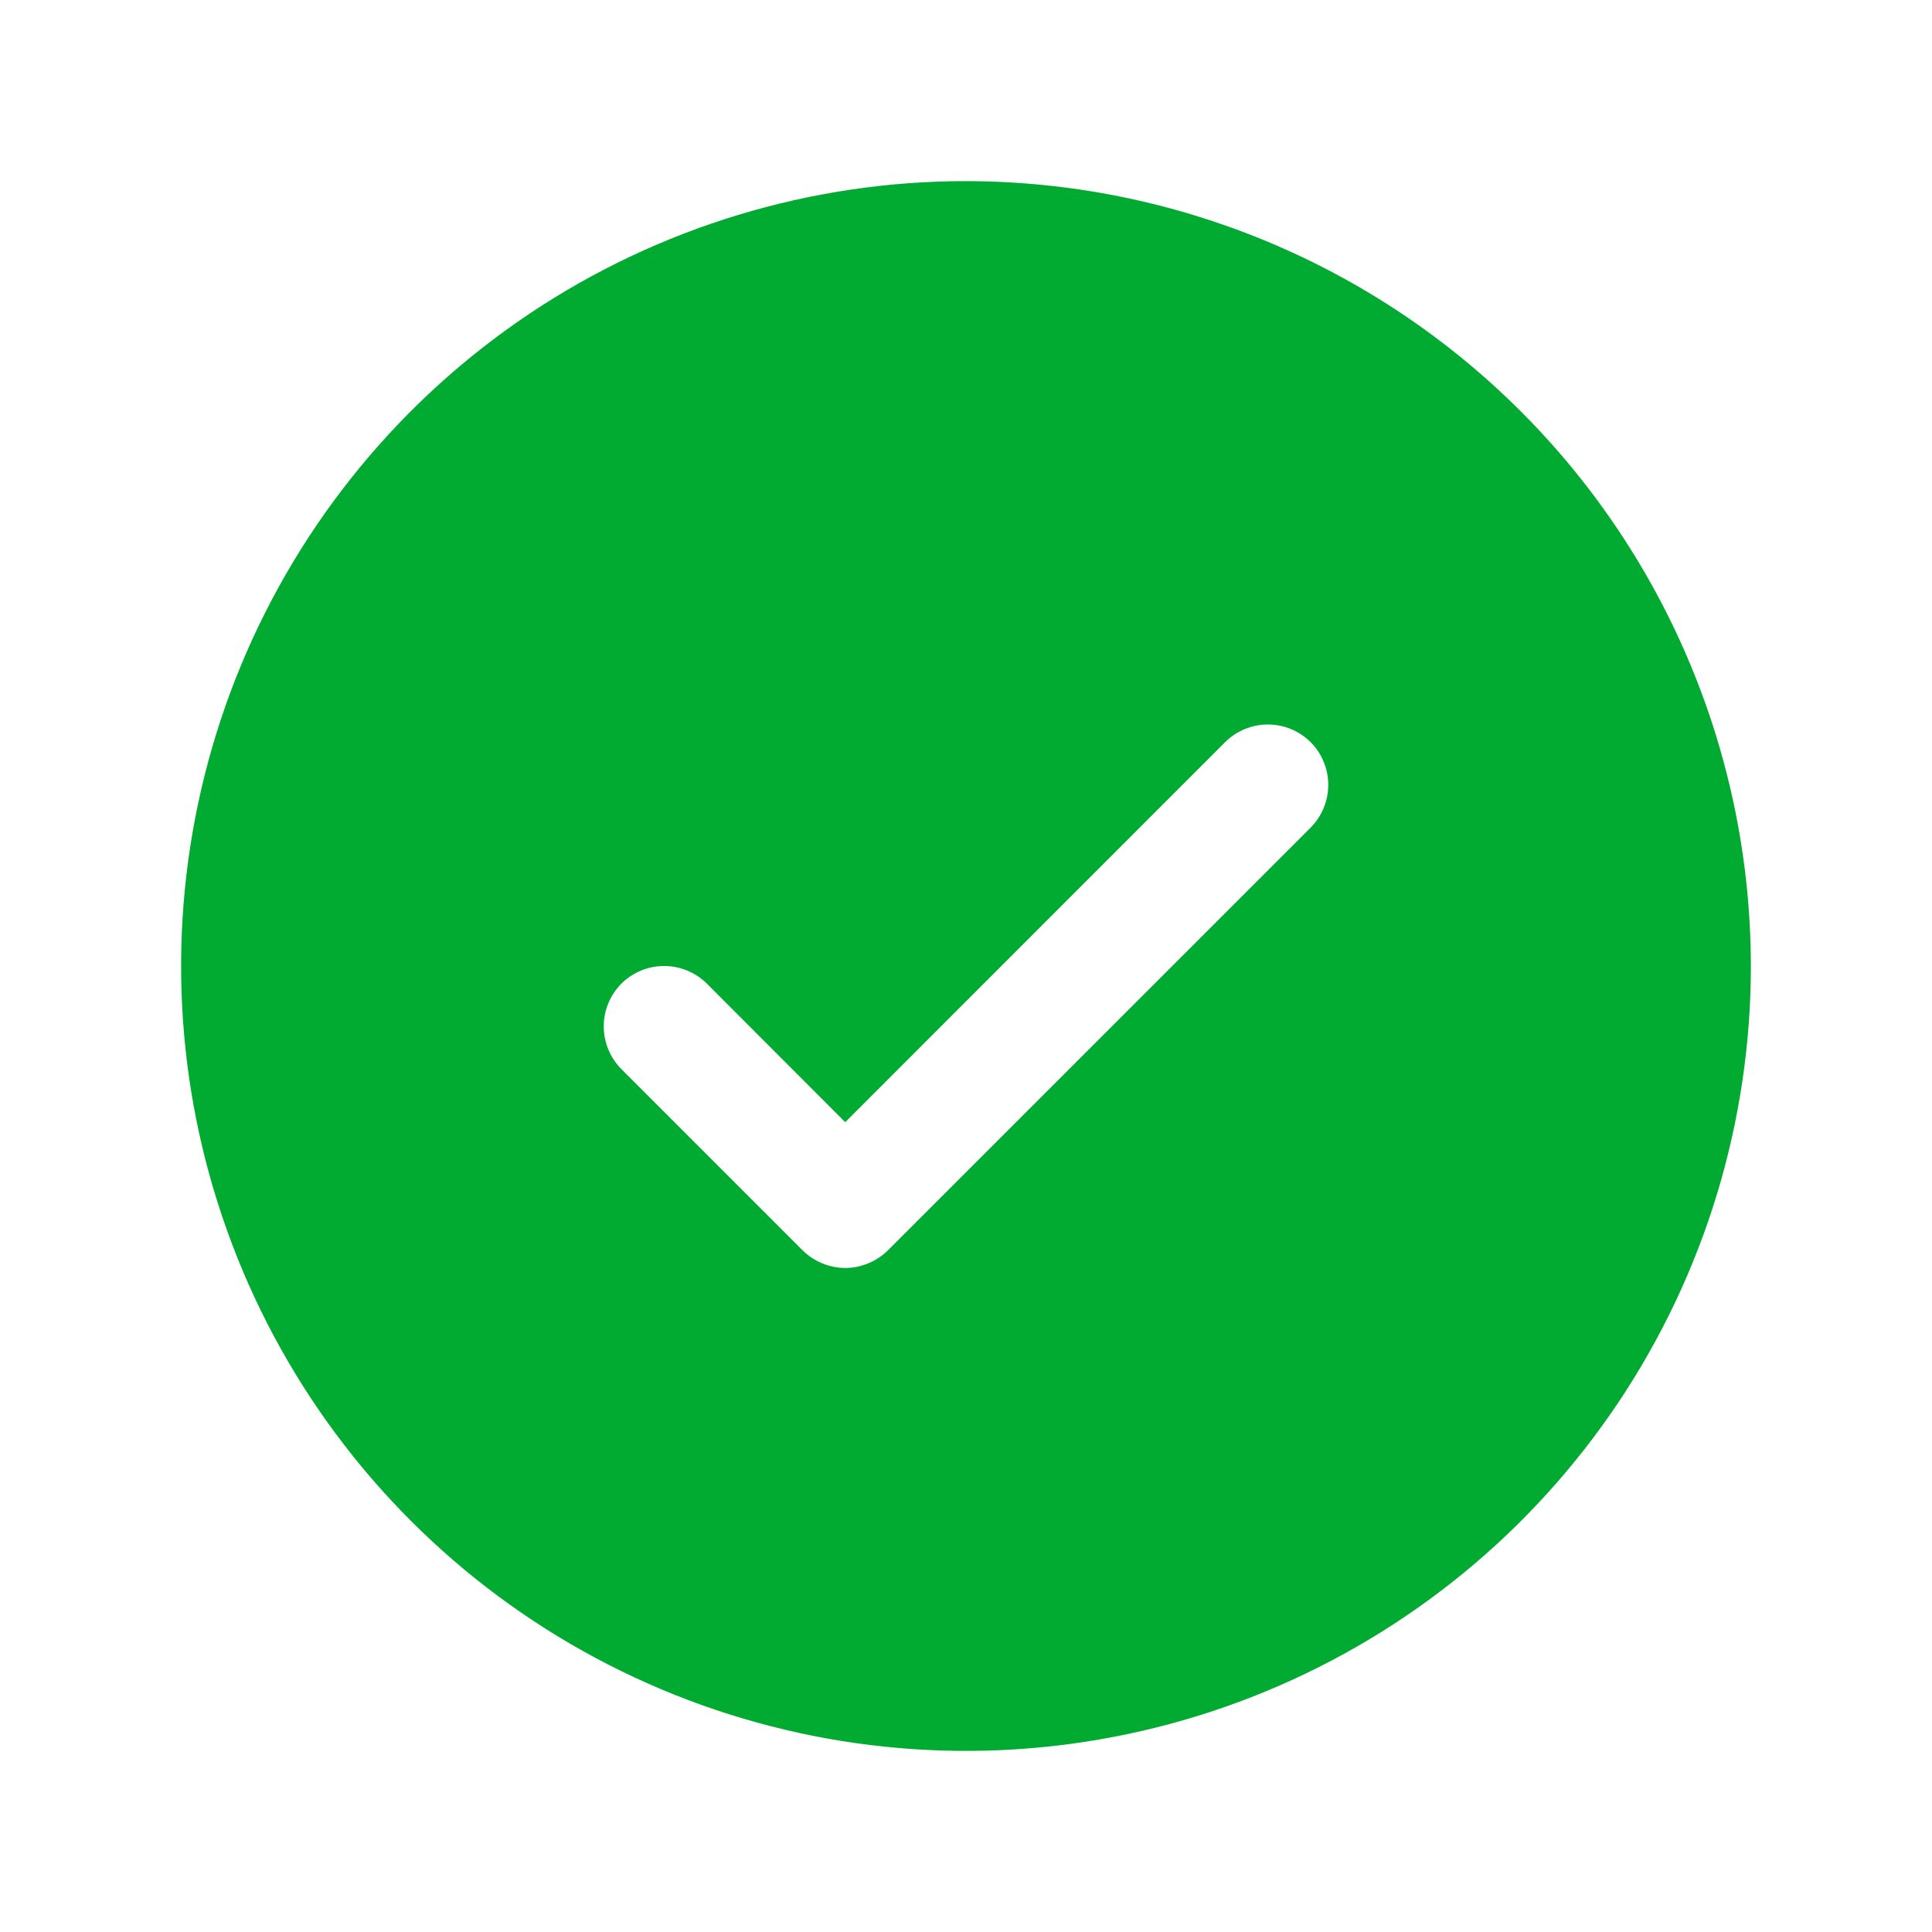
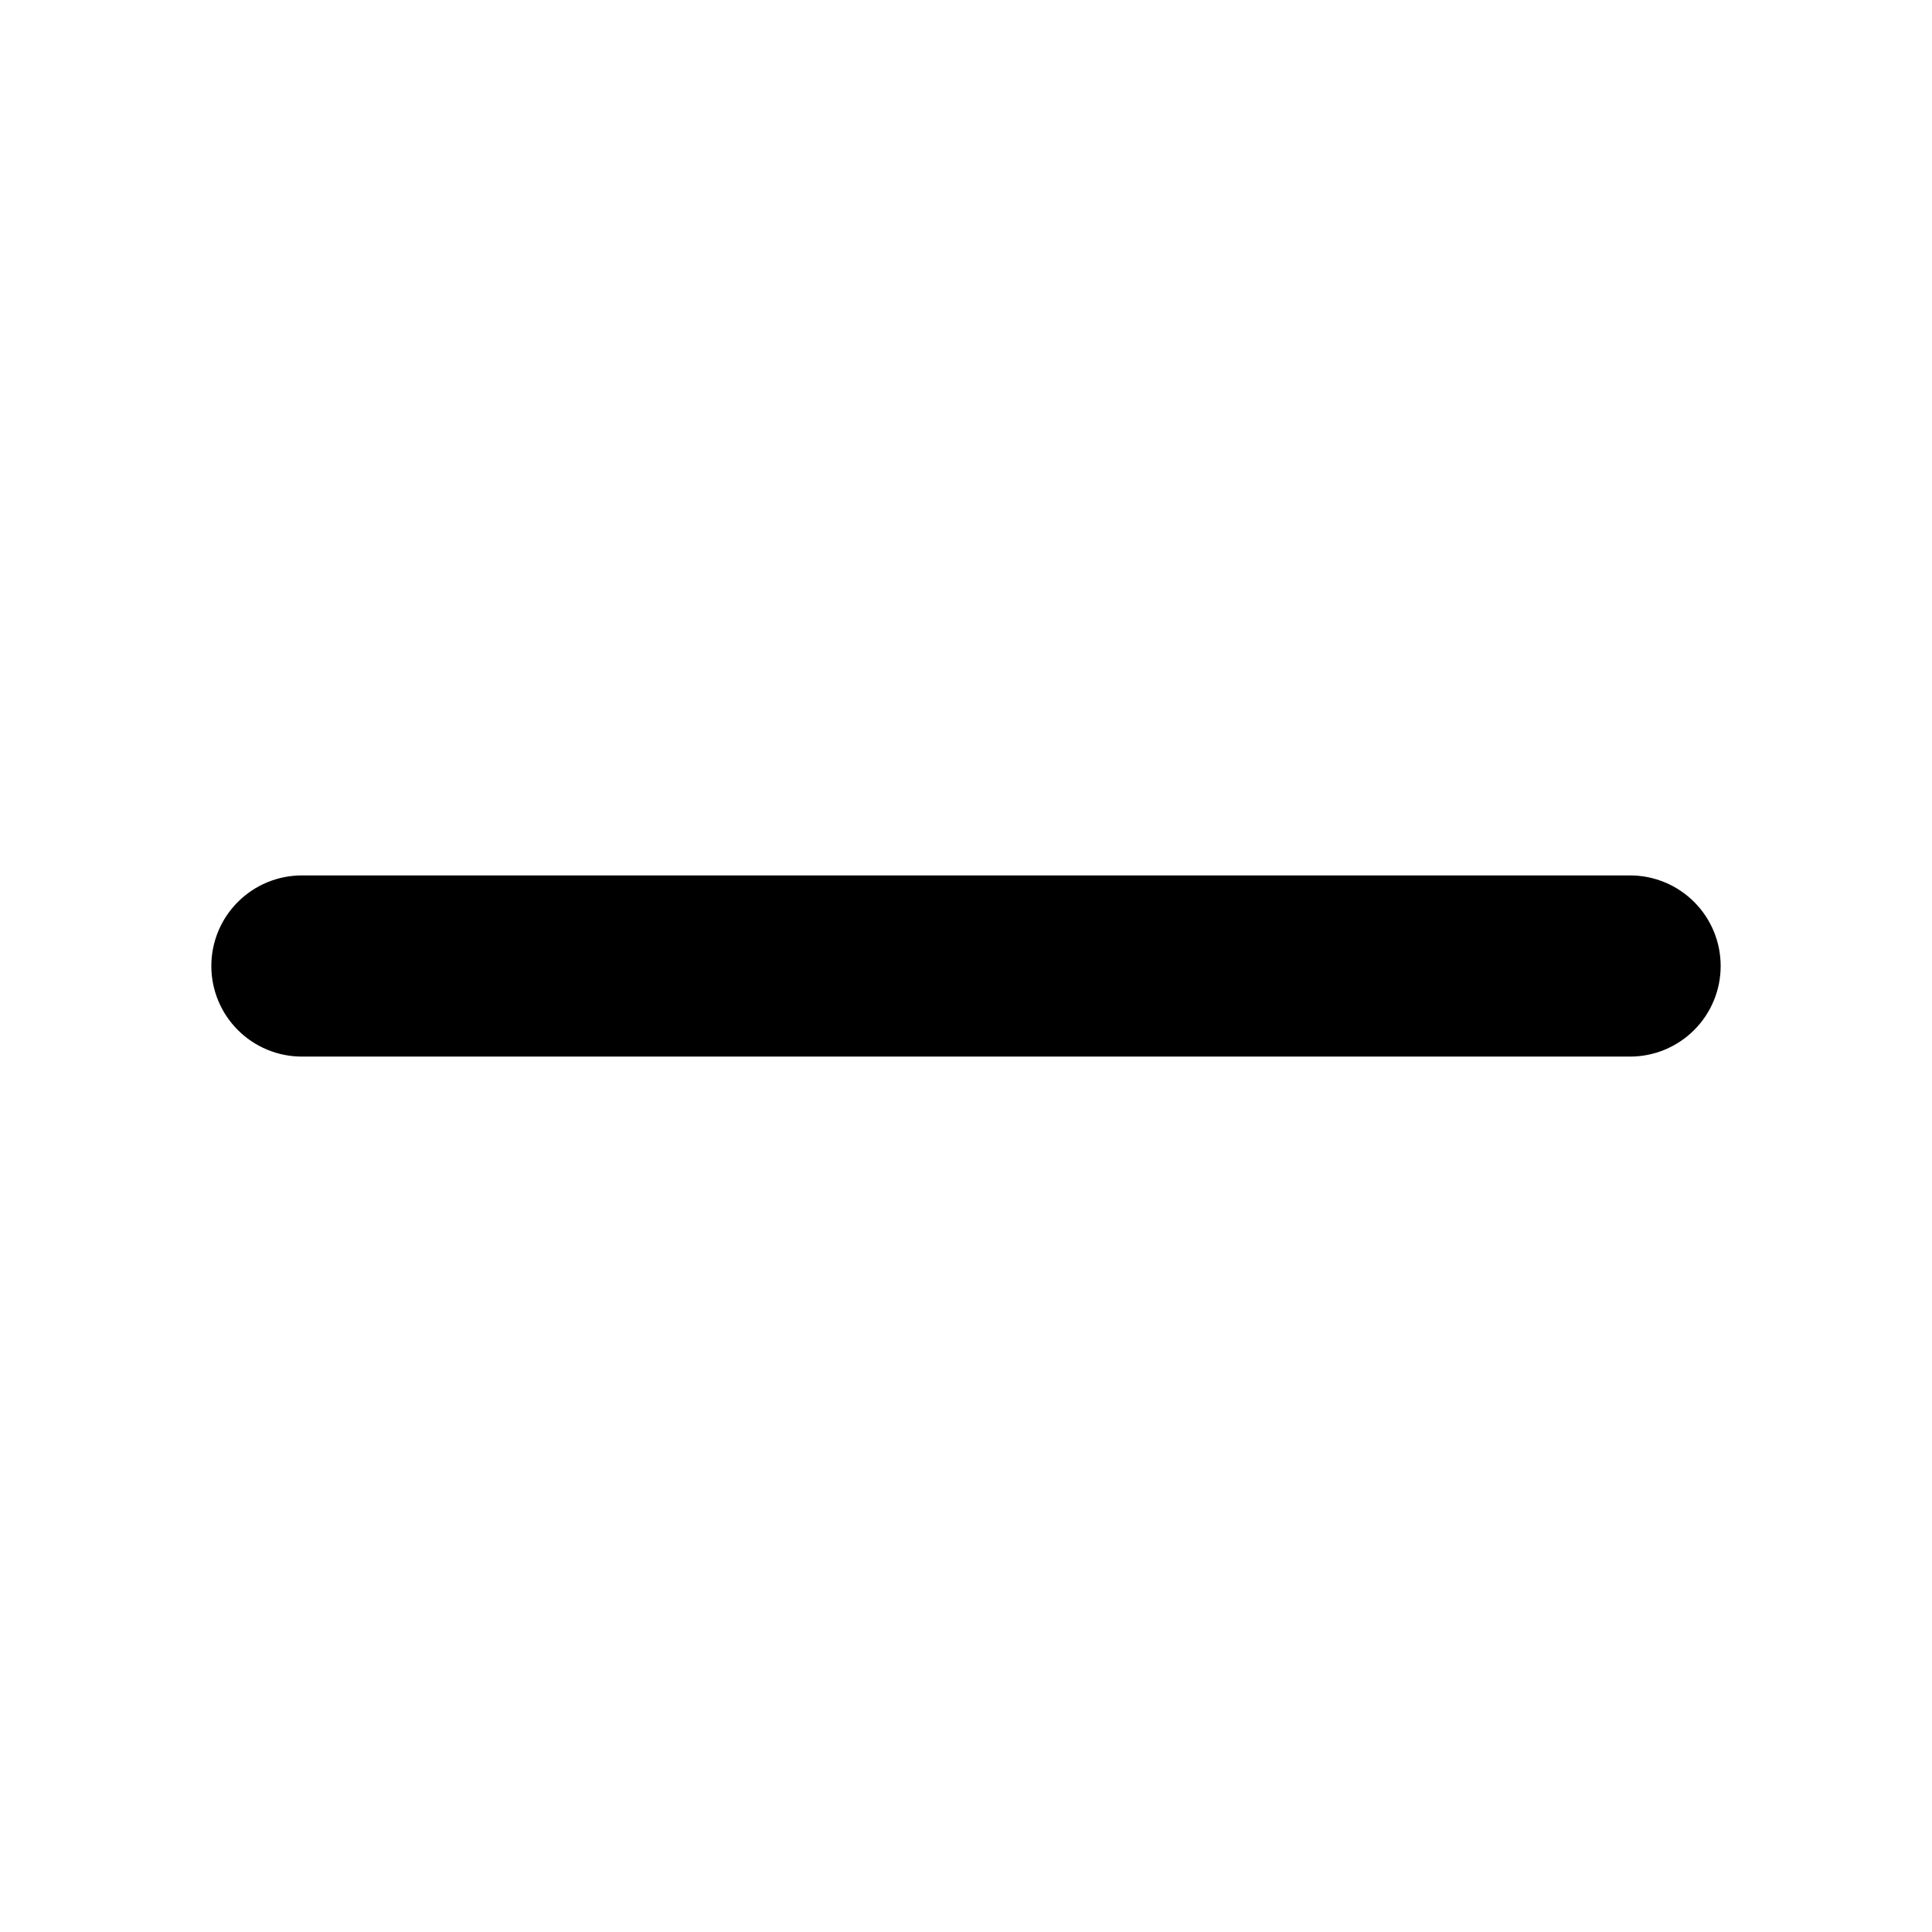
- <svg xmlns="http://www.w3.org/2000/svg" width="24" height="24" viewBox="0 0 24 24" fill="none">
-   <path d="M12 2.25C10.072 2.25 8.187 2.822 6.583 3.893C4.98 4.965 3.73 6.487 2.992 8.269C2.254 10.05 2.061 12.011 2.437 13.902C2.814 15.793 3.742 17.531 5.106 18.894C6.469 20.258 8.207 21.186 10.098 21.563C11.989 21.939 13.95 21.746 15.731 21.008C17.513 20.27 19.035 19.02 20.107 17.417C21.178 15.813 21.75 13.928 21.75 12C21.747 9.415 20.719 6.937 18.891 5.109C17.063 3.281 14.585 2.253 12 2.25ZM16.281 10.281L11.031 15.531C10.961 15.6 10.878 15.656 10.787 15.693C10.696 15.731 10.599 15.751 10.5 15.751C10.401 15.751 10.304 15.731 10.213 15.693C10.122 15.656 10.039 15.6 9.969 15.531L7.719 13.281C7.579 13.14 7.5 12.949 7.5 12.75C7.5 12.551 7.579 12.36 7.719 12.219C7.86 12.079 8.051 12 8.25 12C8.449 12 8.64 12.079 8.781 12.219L10.5 13.94L15.219 9.219C15.289 9.15 15.372 9.094 15.463 9.057C15.554 9.019 15.652 9 15.75 9C15.849 9 15.946 9.019 16.037 9.057C16.128 9.094 16.211 9.15 16.281 9.219C16.35 9.289 16.406 9.372 16.443 9.463C16.481 9.554 16.5 9.651 16.5 9.75C16.5 9.849 16.481 9.946 16.443 10.037C16.406 10.128 16.35 10.211 16.281 10.281Z" fill="#01AB31" />
+ <svg xmlns="http://www.w3.org/2000/svg" width="26" height="26" viewBox="0 0 26 26" fill="none">
+   <path d="M23.156 13C23.156 13.323 23.028 13.633 22.799 13.862C22.571 14.09 22.261 14.219 21.938 14.219H4.062C3.739 14.219 3.429 14.09 3.201 13.862C2.972 13.633 2.844 13.323 2.844 13C2.844 12.677 2.972 12.367 3.201 12.138C3.429 11.91 3.739 11.781 4.062 11.781H21.938C22.261 11.781 22.571 11.91 22.799 12.138C23.028 12.367 23.156 12.677 23.156 13Z" fill="black" />
</svg>
